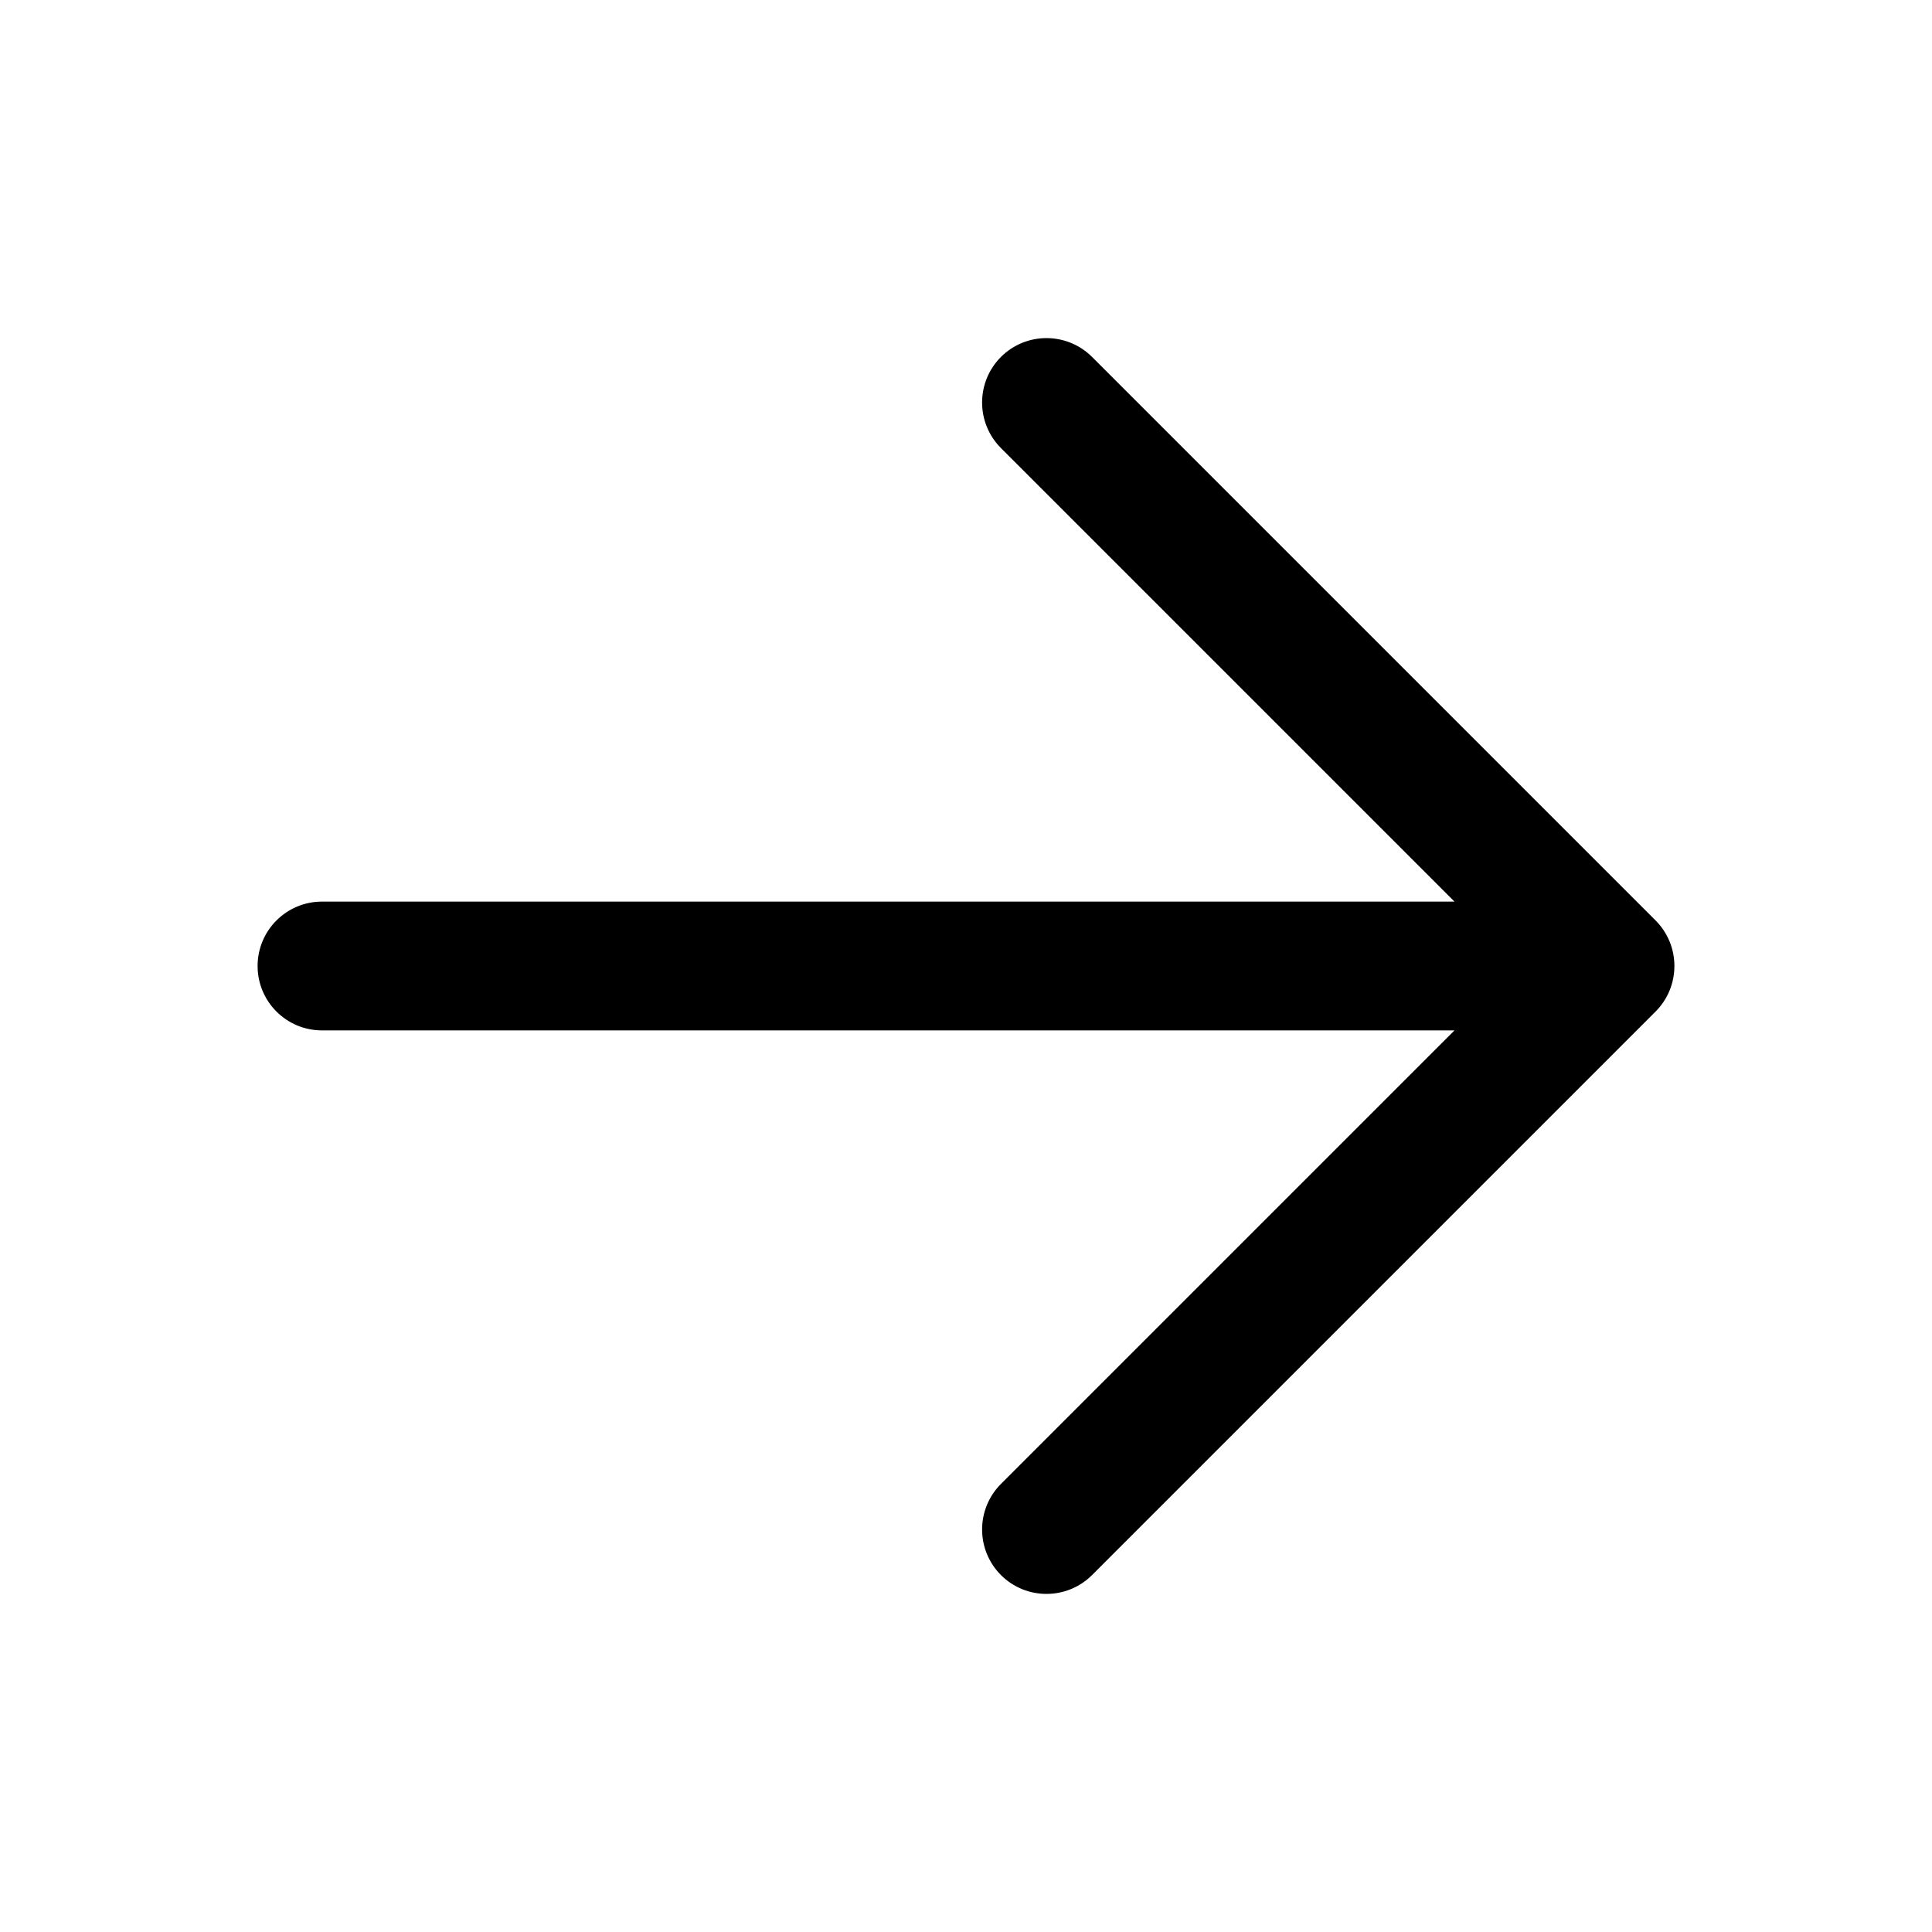
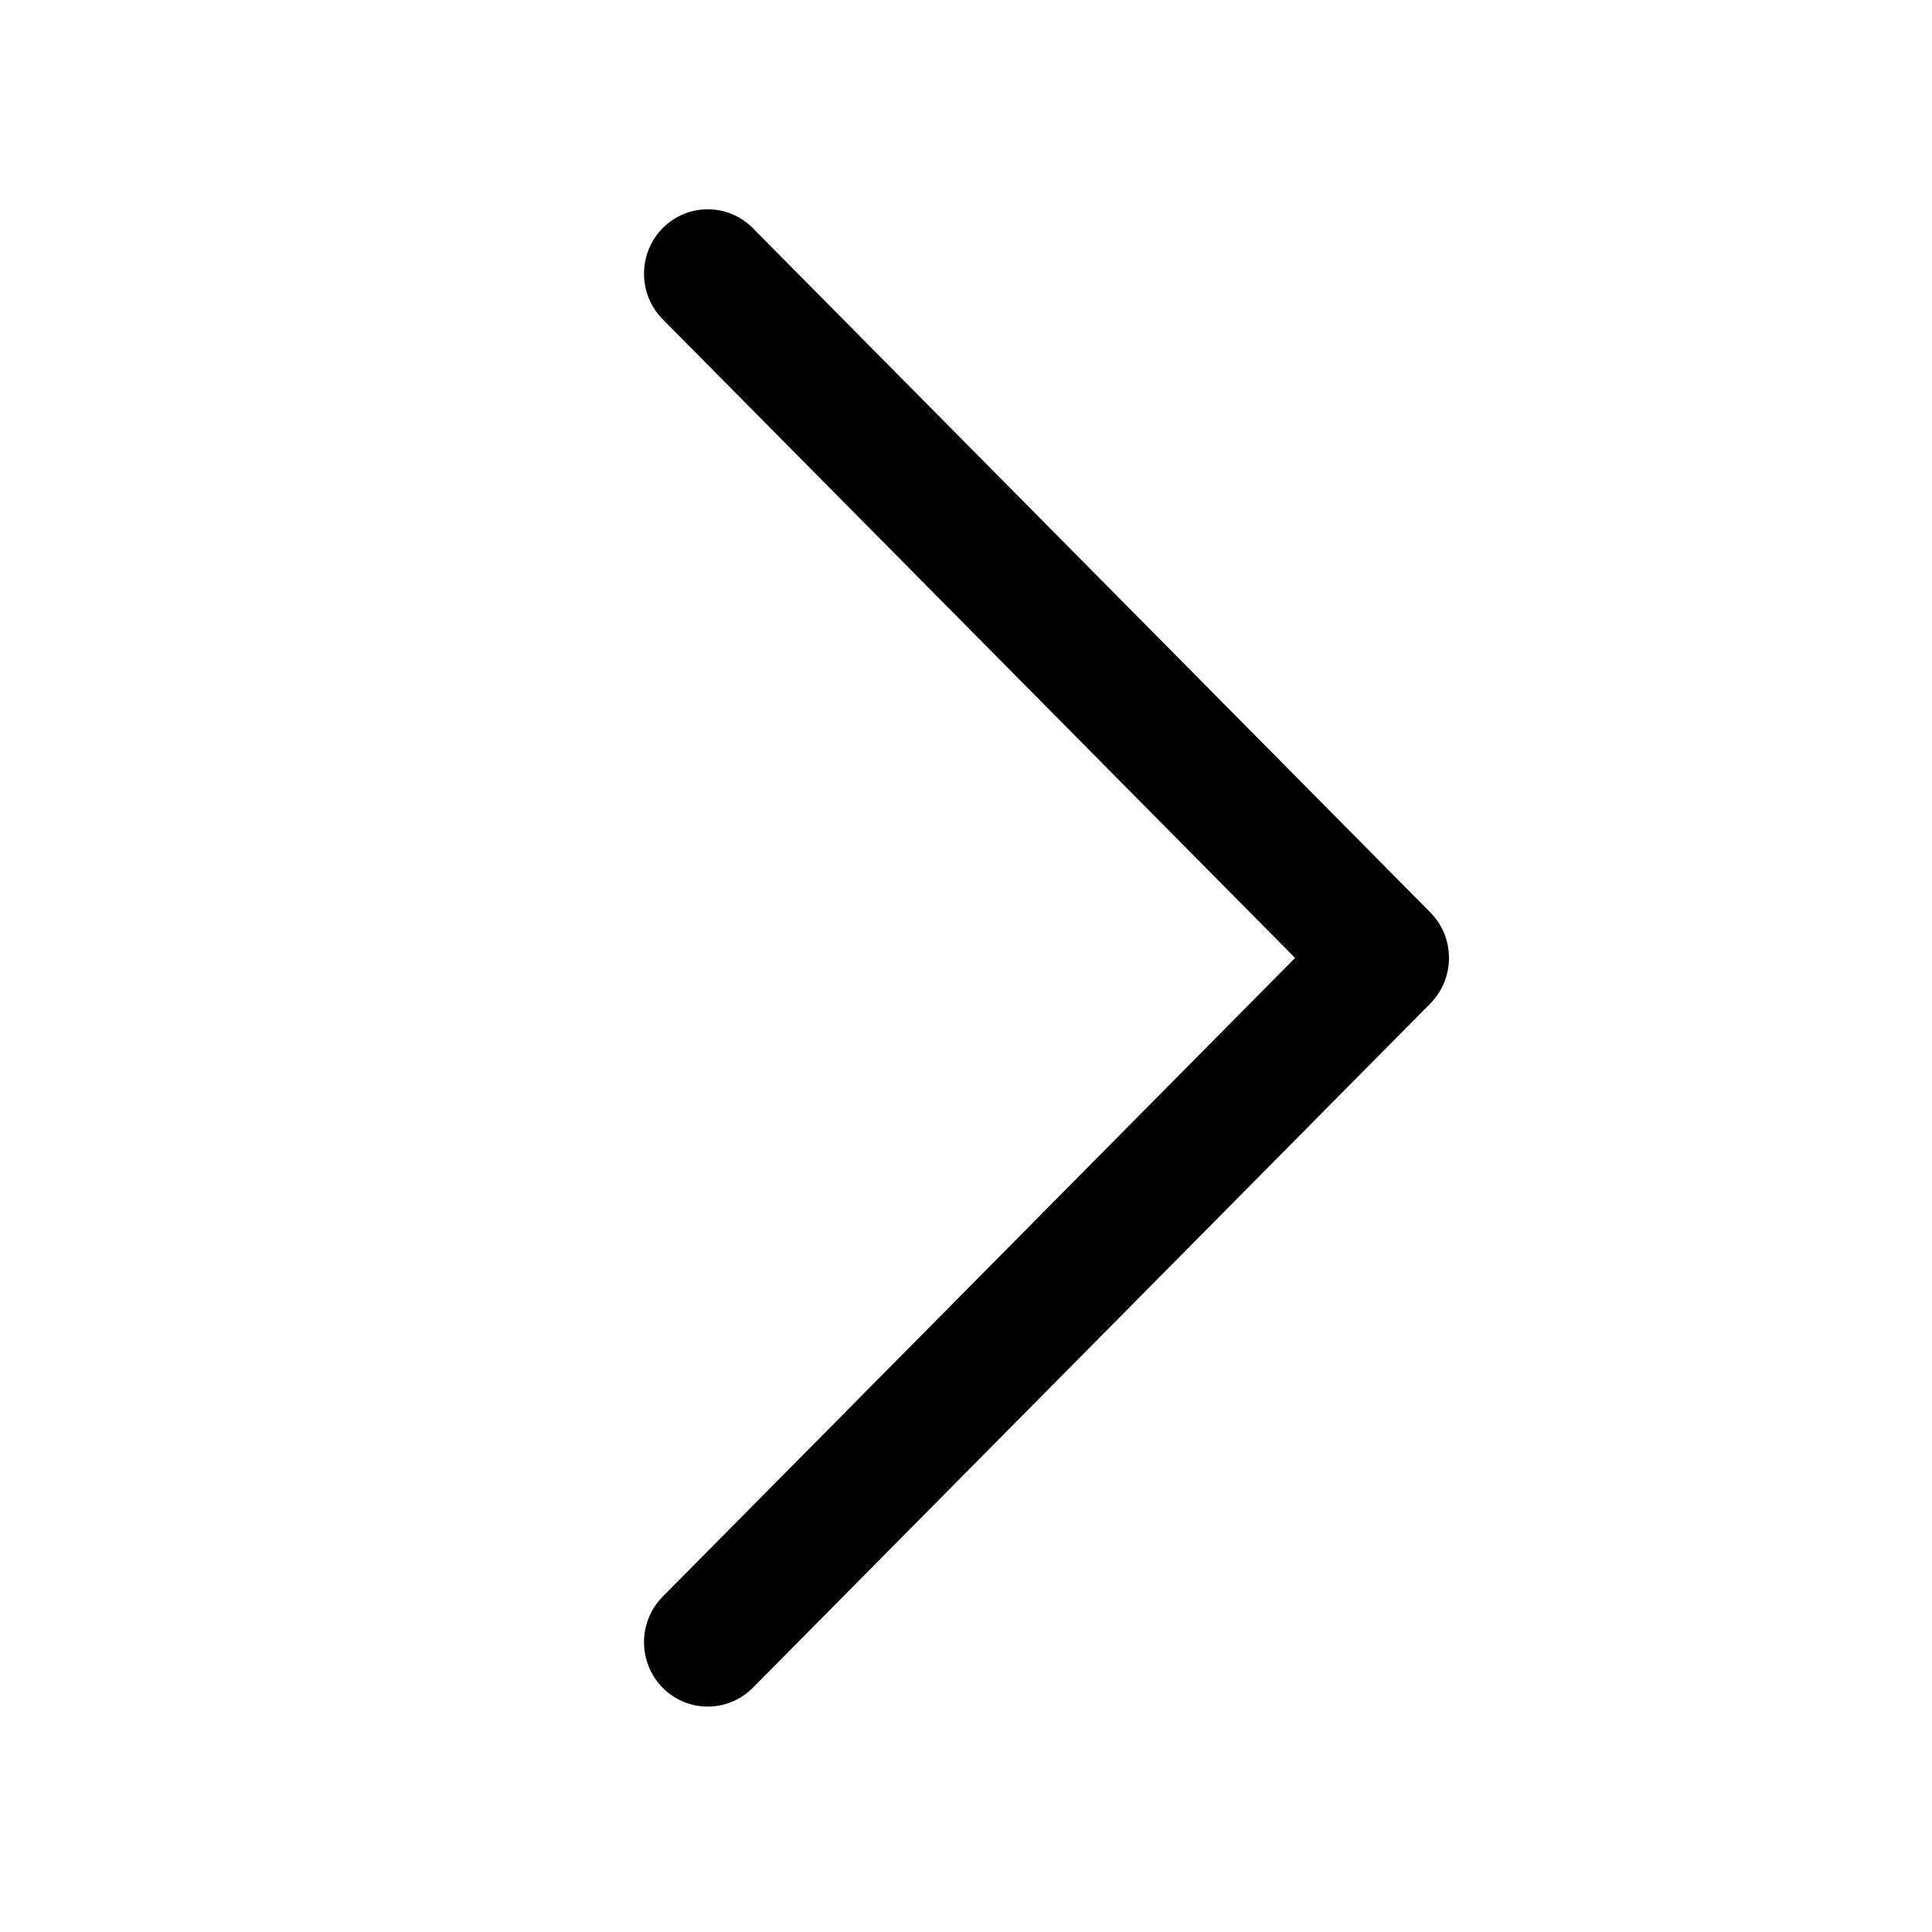
<svg xmlns="http://www.w3.org/2000/svg" width="24" height="24" viewBox="0 0 24 24" fill="none" data-karrot-ui-icon="true">
-   <path d="M12.434 5.566C12.122 5.253 12.122 4.747 12.434 4.434C12.746 4.122 13.253 4.122 13.566 4.434L20.566 11.434C20.878 11.747 20.878 12.253 20.566 12.566L13.566 19.566C13.253 19.878 12.746 19.878 12.434 19.566C12.122 19.253 12.122 18.747 12.434 18.434L18.068 12.8H4C3.558 12.8 3.2 12.442 3.2 12C3.2 11.558 3.558 11.2 4 11.2H18.068L12.434 5.566Z" fill="currentColor" />
+   <path fill-rule="evenodd" clip-rule="evenodd" d="M8.232 2.834C7.923 3.147 7.923 3.653 8.232 3.966L16.088 11.9L8.232 19.834C7.923 20.147 7.923 20.653 8.232 20.966C8.541 21.278 9.043 21.278 9.352 20.966L17.768 12.466C18.077 12.153 18.077 11.647 17.768 11.334L9.352 2.834C9.043 2.522 8.541 2.522 8.232 2.834Z" fill="currentColor" />
</svg>
